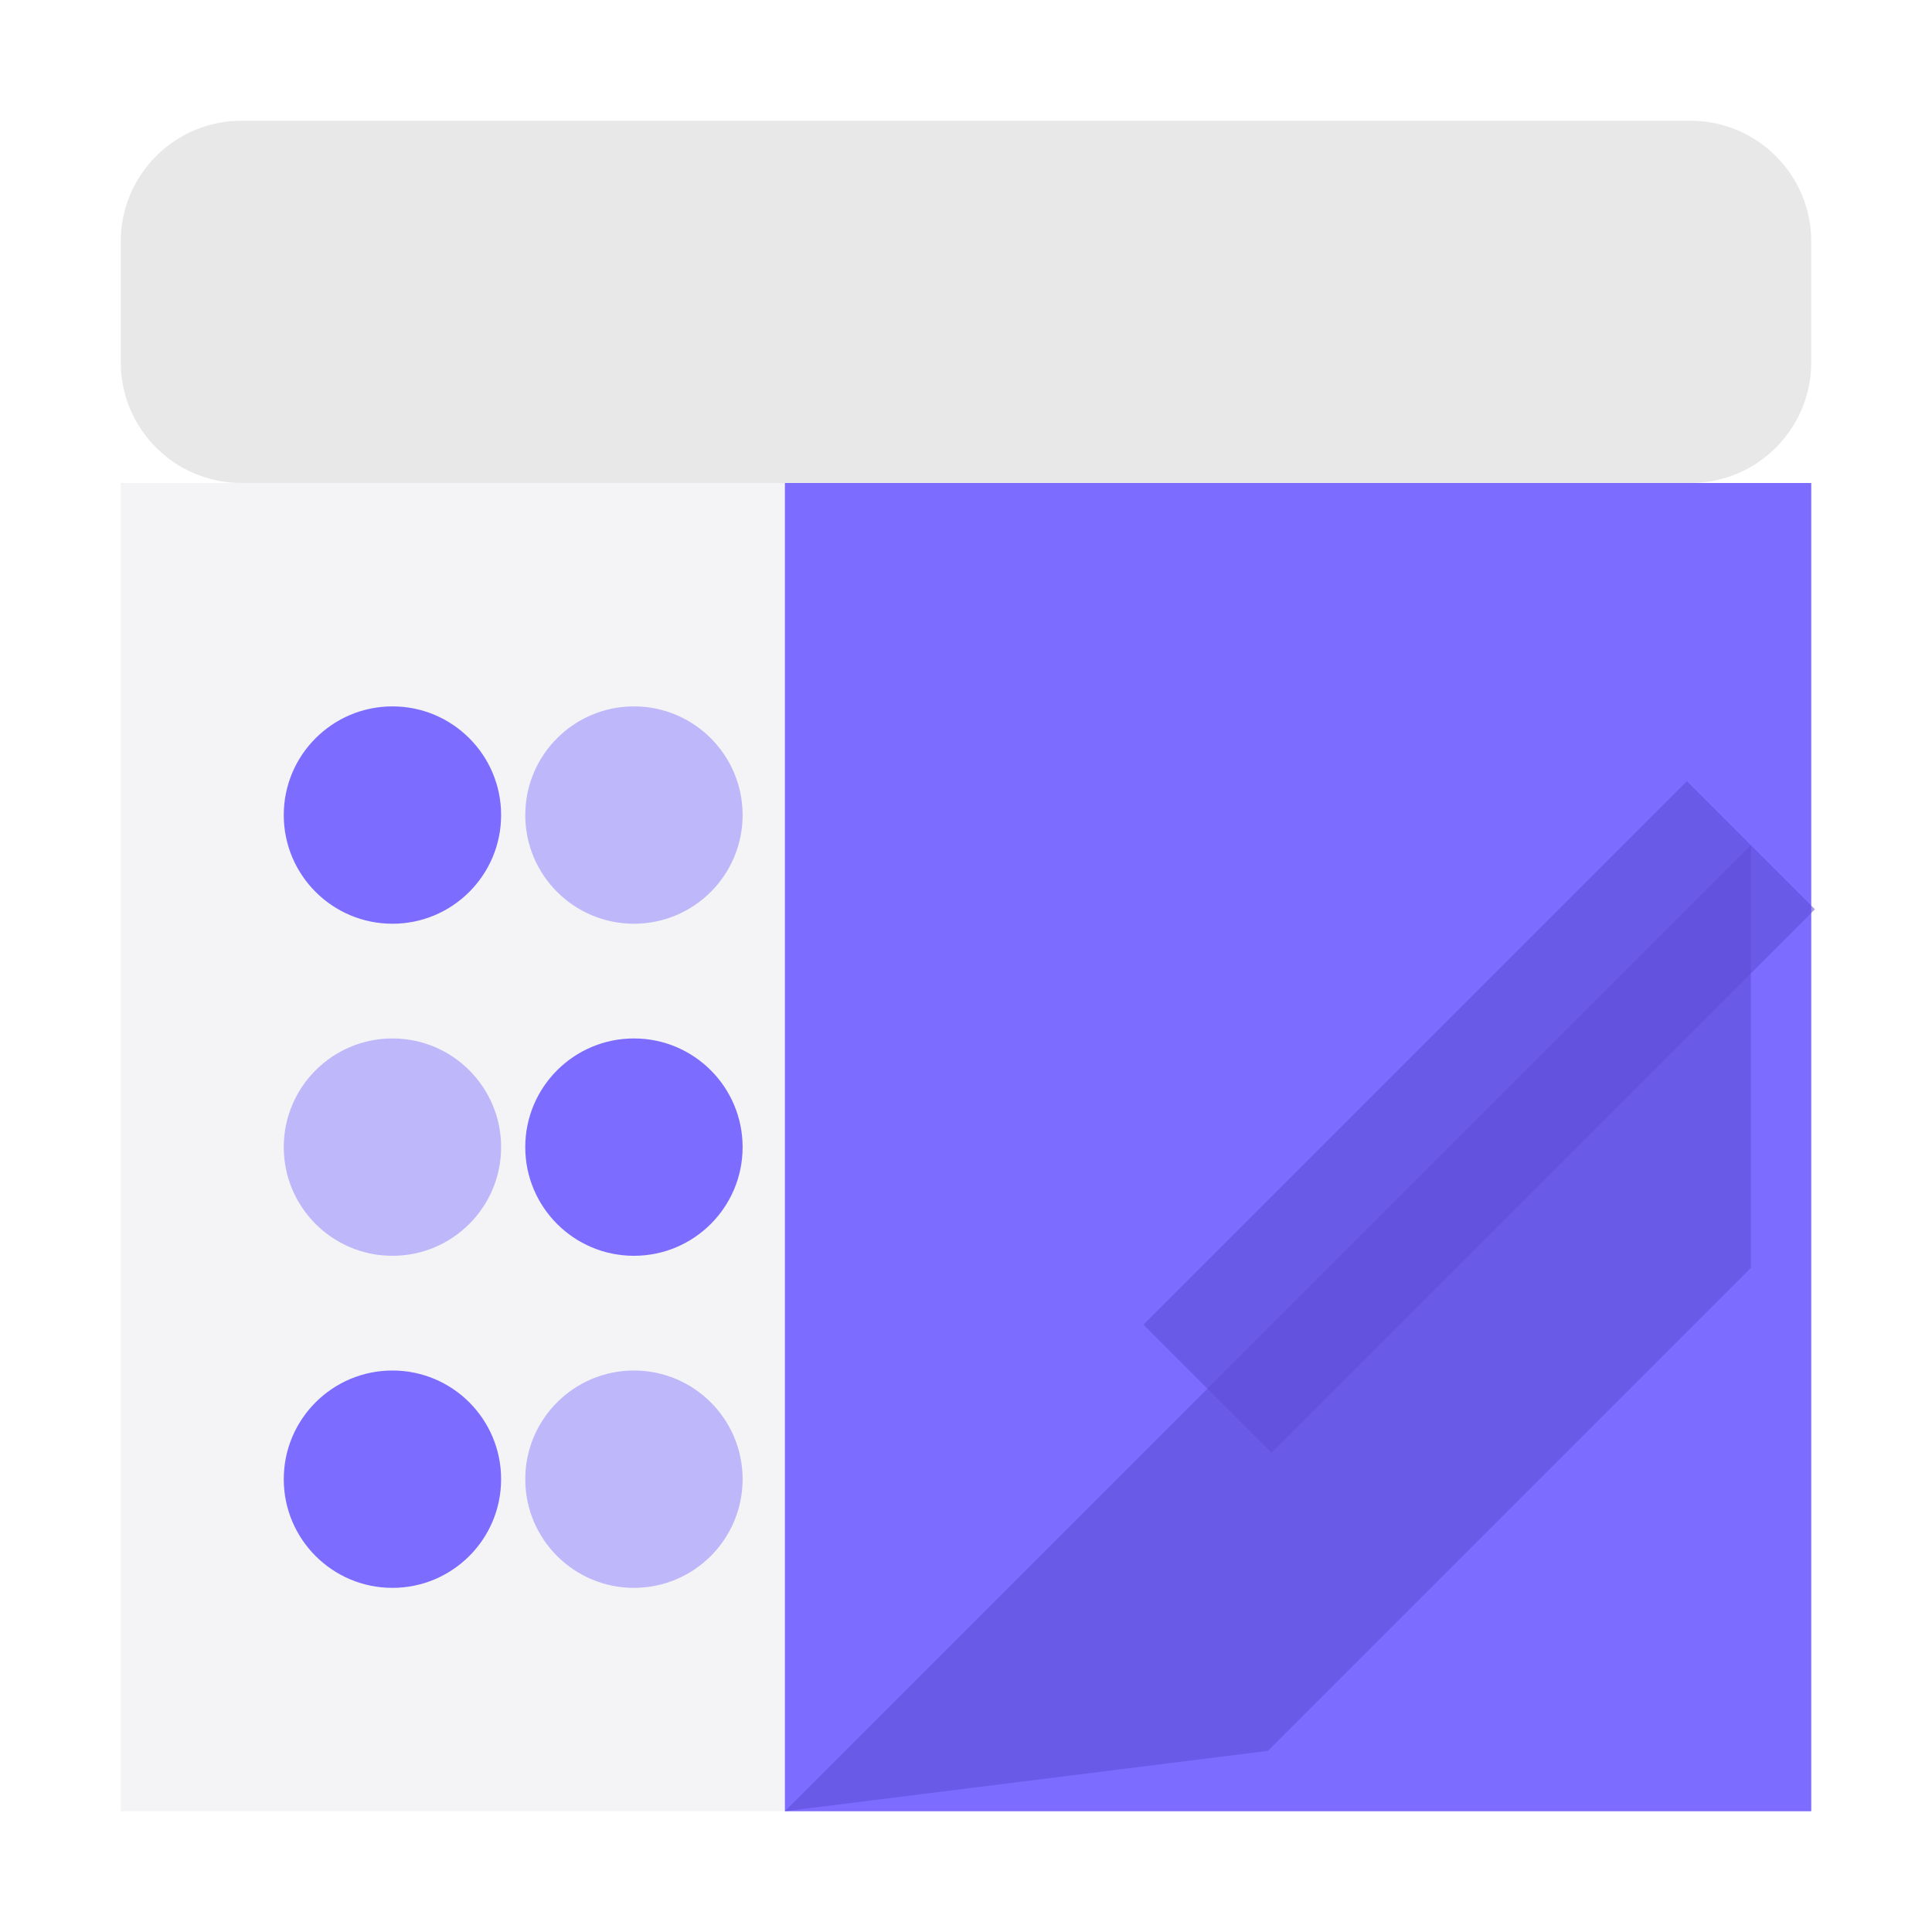
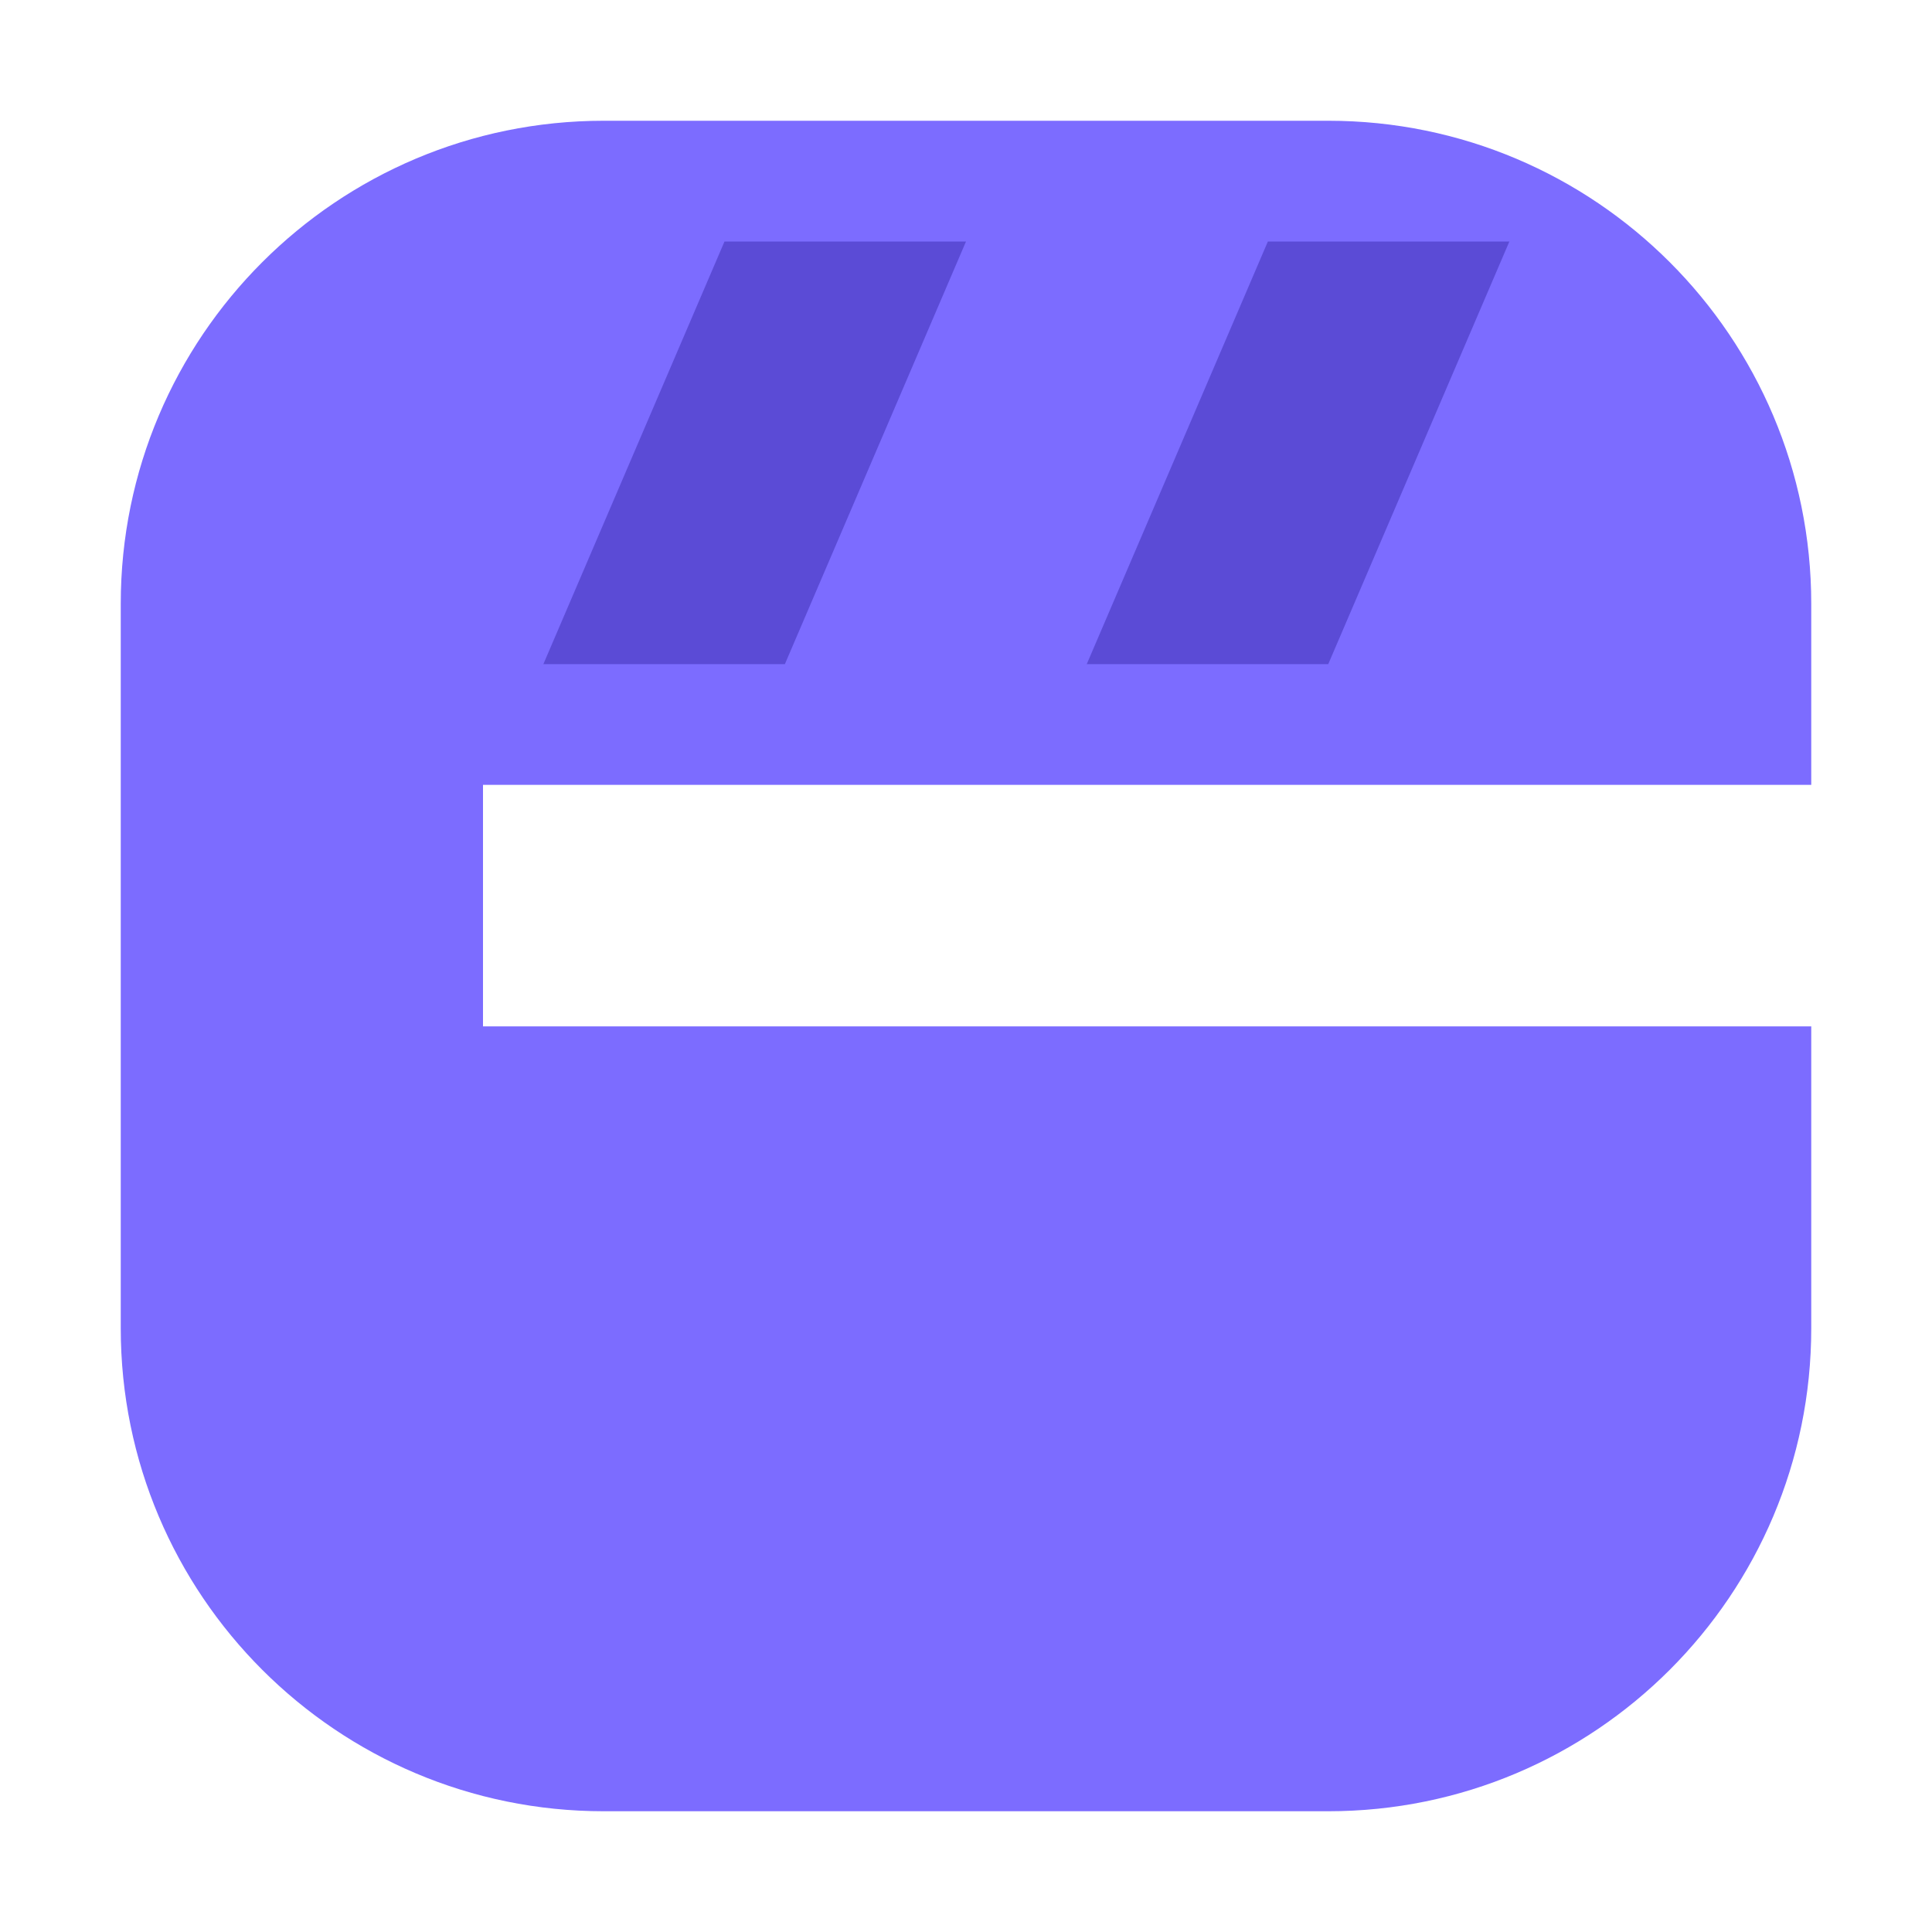
- <svg xmlns="http://www.w3.org/2000/svg" viewBox="0 0 32 32">
-   <rect x="2" y="2" width="28" height="6" rx="2" fill="#E8E8E8" />
-   <rect x="2" y="8" width="11" height="22" fill="#F4F4F6" />
-   <circle cx="6.5" cy="13.5" r="1.8" fill="#7C6CFF" />
-   <circle cx="10.5" cy="13.5" r="1.8" fill="#7C6CFF" opacity="0.45" />
-   <circle cx="6.5" cy="19" r="1.8" fill="#7C6CFF" opacity="0.45" />
-   <circle cx="10.5" cy="19" r="1.8" fill="#7C6CFF" />
-   <circle cx="6.5" cy="24.5" r="1.8" fill="#7C6CFF" />
-   <circle cx="10.5" cy="24.5" r="1.8" fill="#7C6CFF" opacity="0.45" />
-   <rect x="13" y="8" width="17" height="22" fill="#7C6CFF" />
-   <path d="M13 30l7-7 4-4 5-5v7l-4 4-4 4z" fill="#5B4BD6" opacity="0.55" />
-   <path d="M20 23l4-4 5-5" stroke="#5B4BD6" stroke-width="3" fill="none" opacity="0.55" />
+ <svg xmlns="http://www.w3.org/2000/svg" viewBox="0 0 32 32" fill="none">
+   <path fill-rule="evenodd" d="M10 2 H22 A8 8 0 0 1 30 10 V22 A8 8 0 0 1 22 30 H10 A8 8 0 0 1 2 22 V10 A8 8 0 0 1 10 2 Z M8 13 H30 V17 H8 Z" fill="#7C6CFF" />
+   <g fill="#5B4BD6">
+     <path d="M9 11 L13 11 L16 4 L12 4 Z" />
+     <path d="M18 11 L22 11 L25 4 L21 4 Z" />
+   </g>
</svg>
